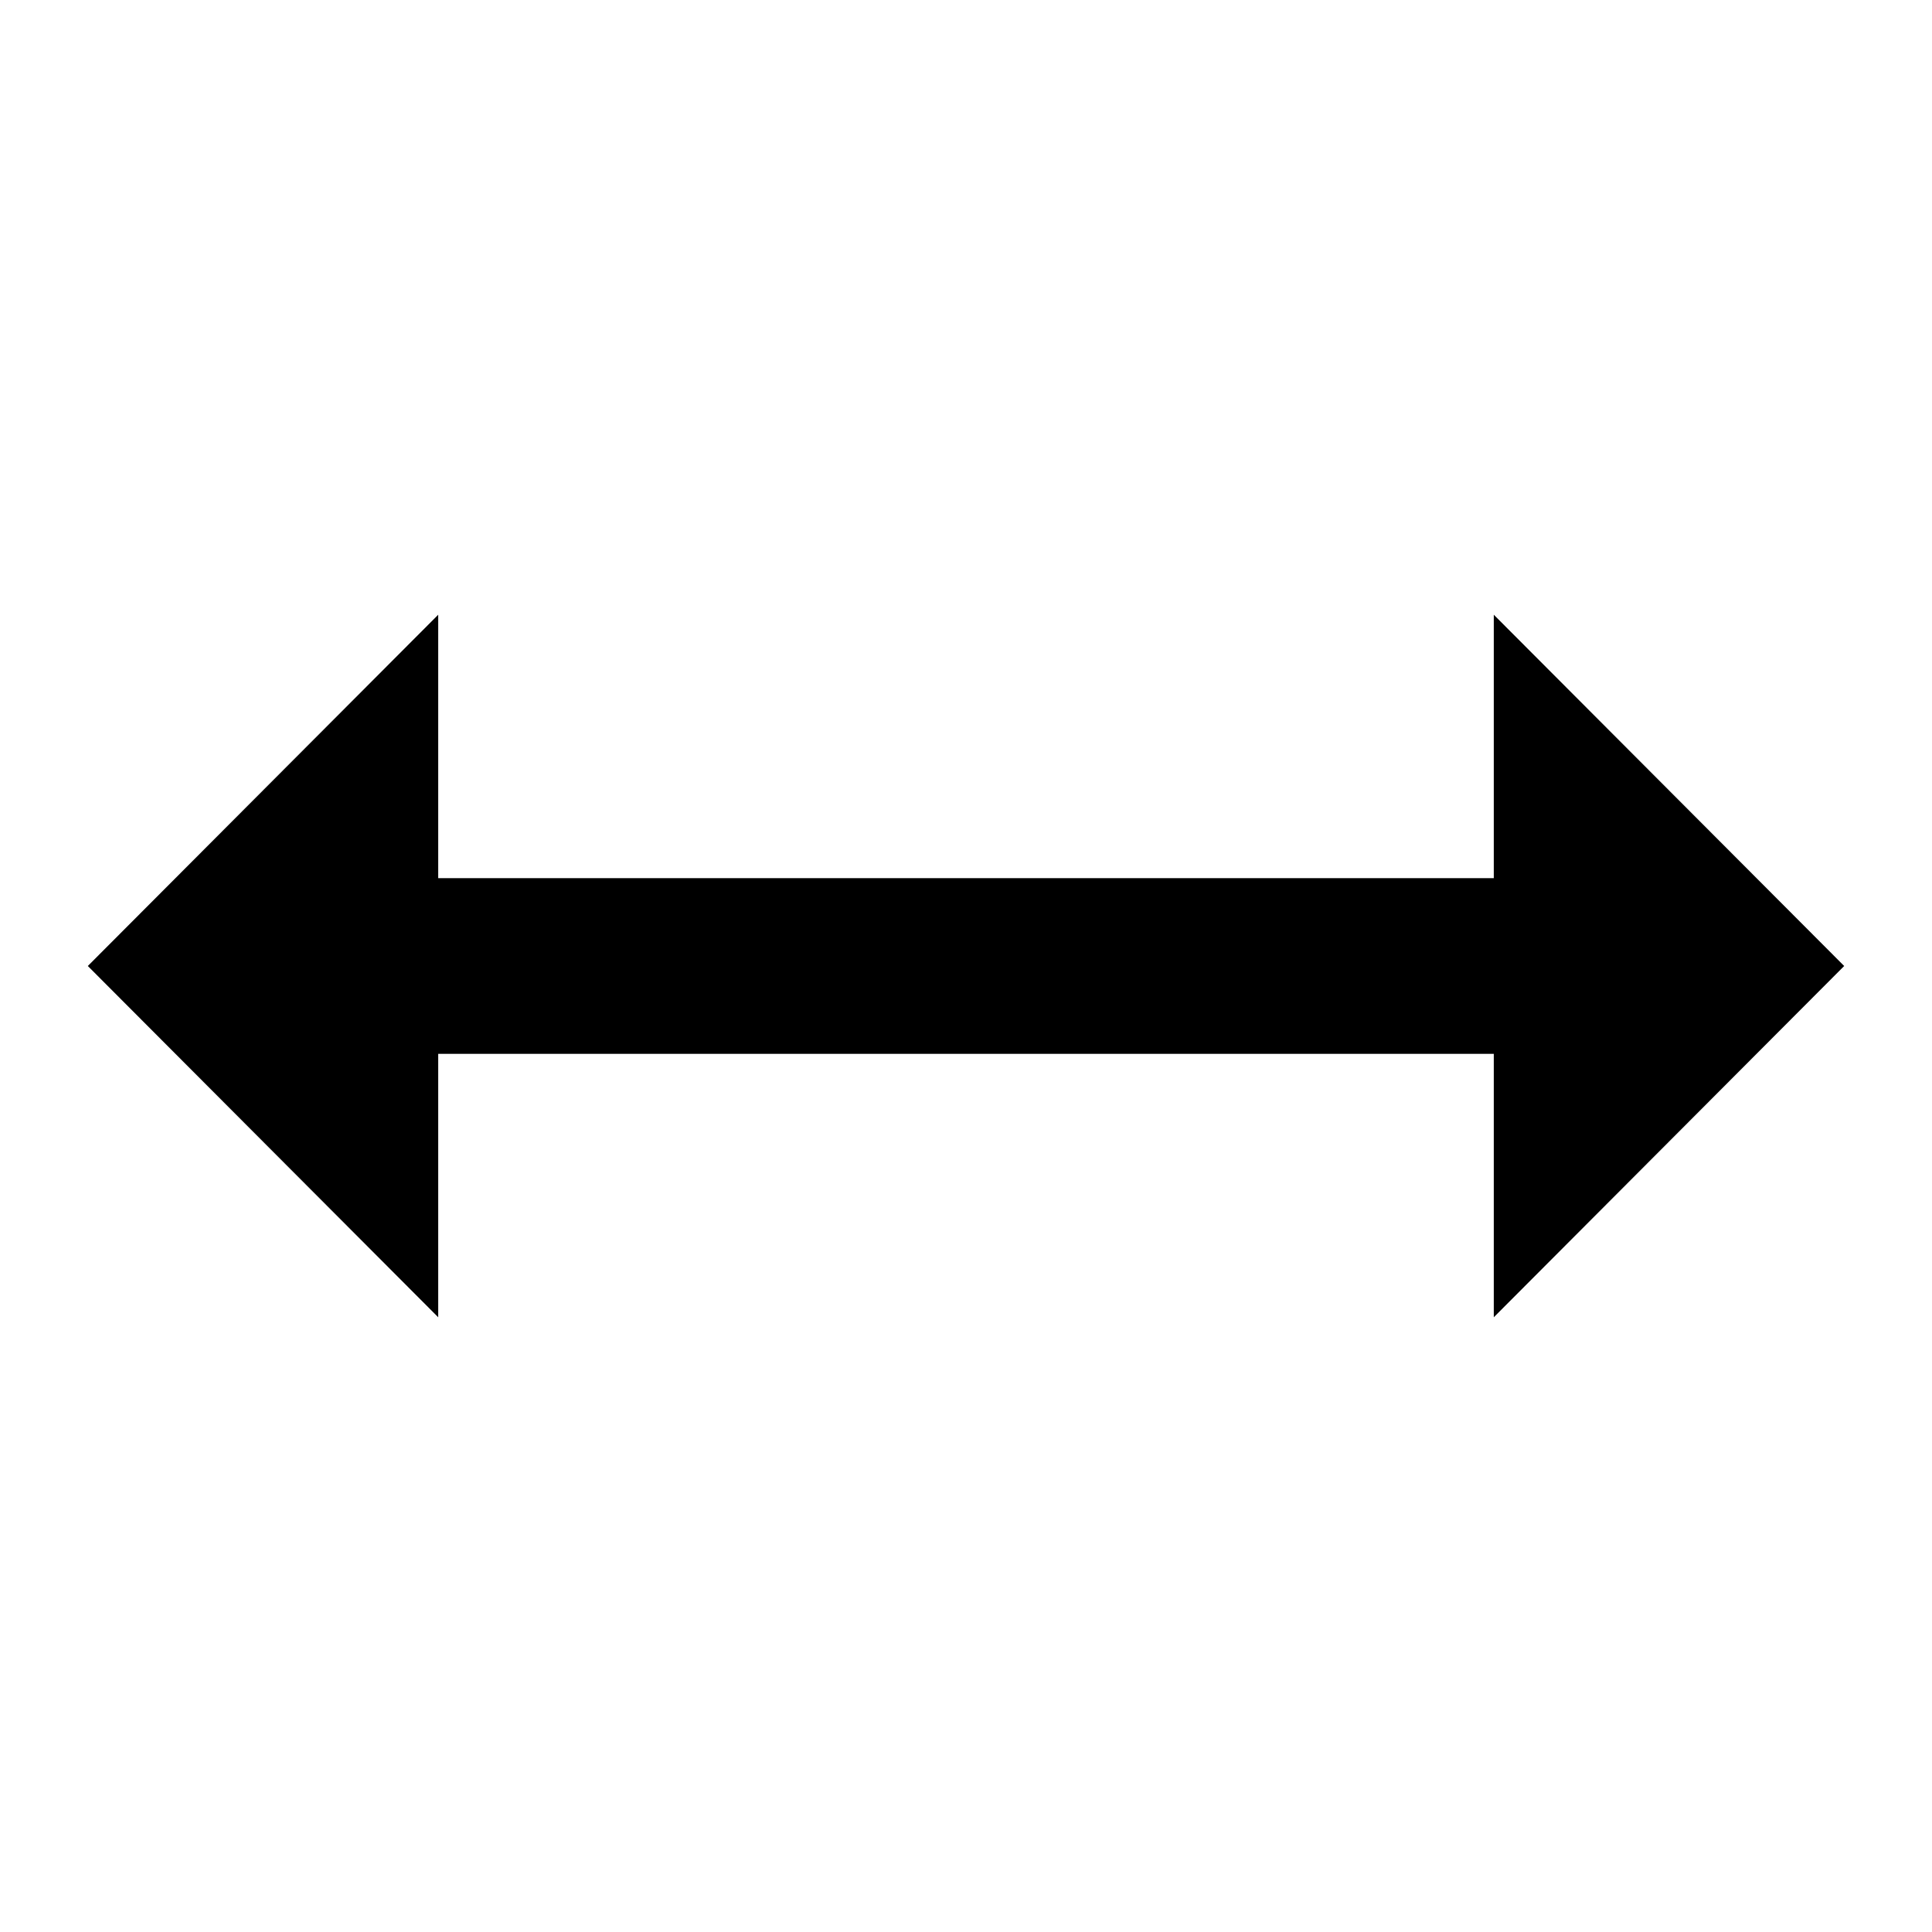
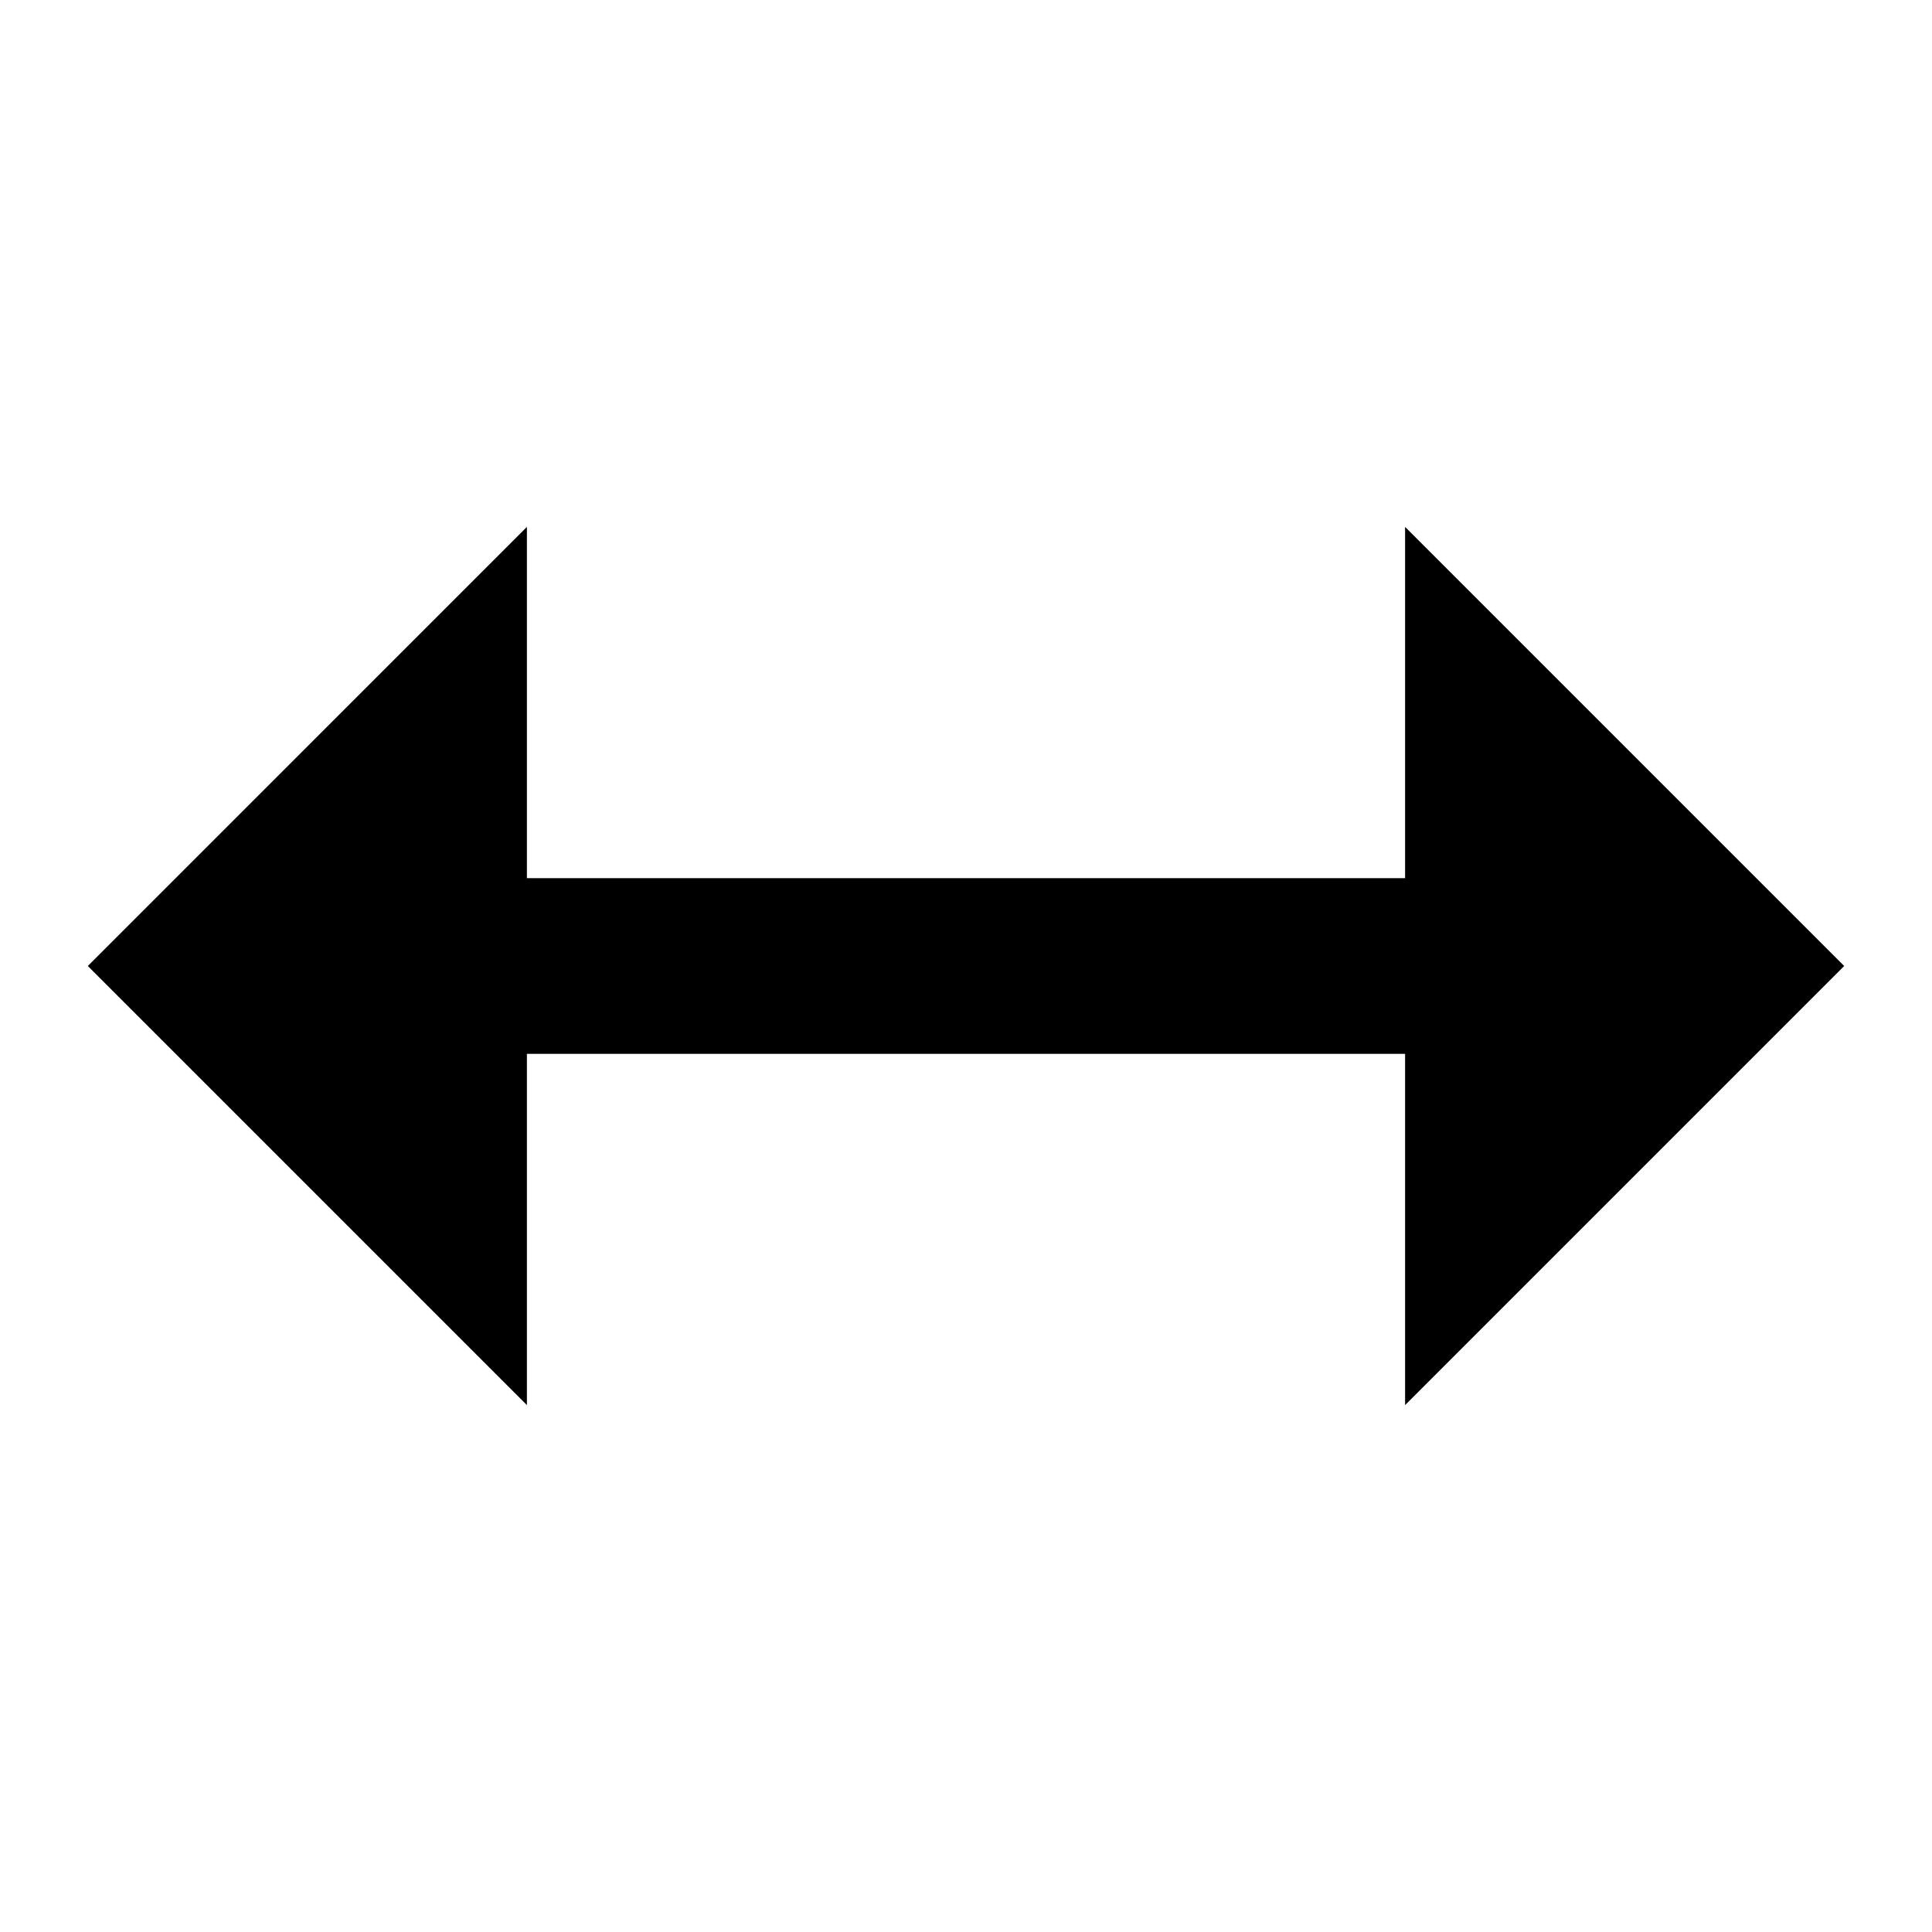
<svg xmlns="http://www.w3.org/2000/svg" width="22px" height="22px" viewBox="0 0 22 22" version="1.1">
  <defs />
  <g id="Page-1" stroke="none" stroke-width="1" fill="none" fill-rule="evenodd">
    <g id="input-fixed-width" fill="#000000">
-       <path d="M11,10 L17.01,10 L17.01,7 L21,11 L17.01,15 L17.01,12 L11,12 L4.99,12 L4.99,15 L1,11 L4.99,7 L4.99,10 L11,10 Z" id="Shape" />
+       <path d="M6,10 L16,10 L16,6 L21,11 L16,16 L16,12 L6,12 L6,16 L1,11 L6,6 L6,10 Z" id="Shape" />
    </g>
  </g>
</svg>
